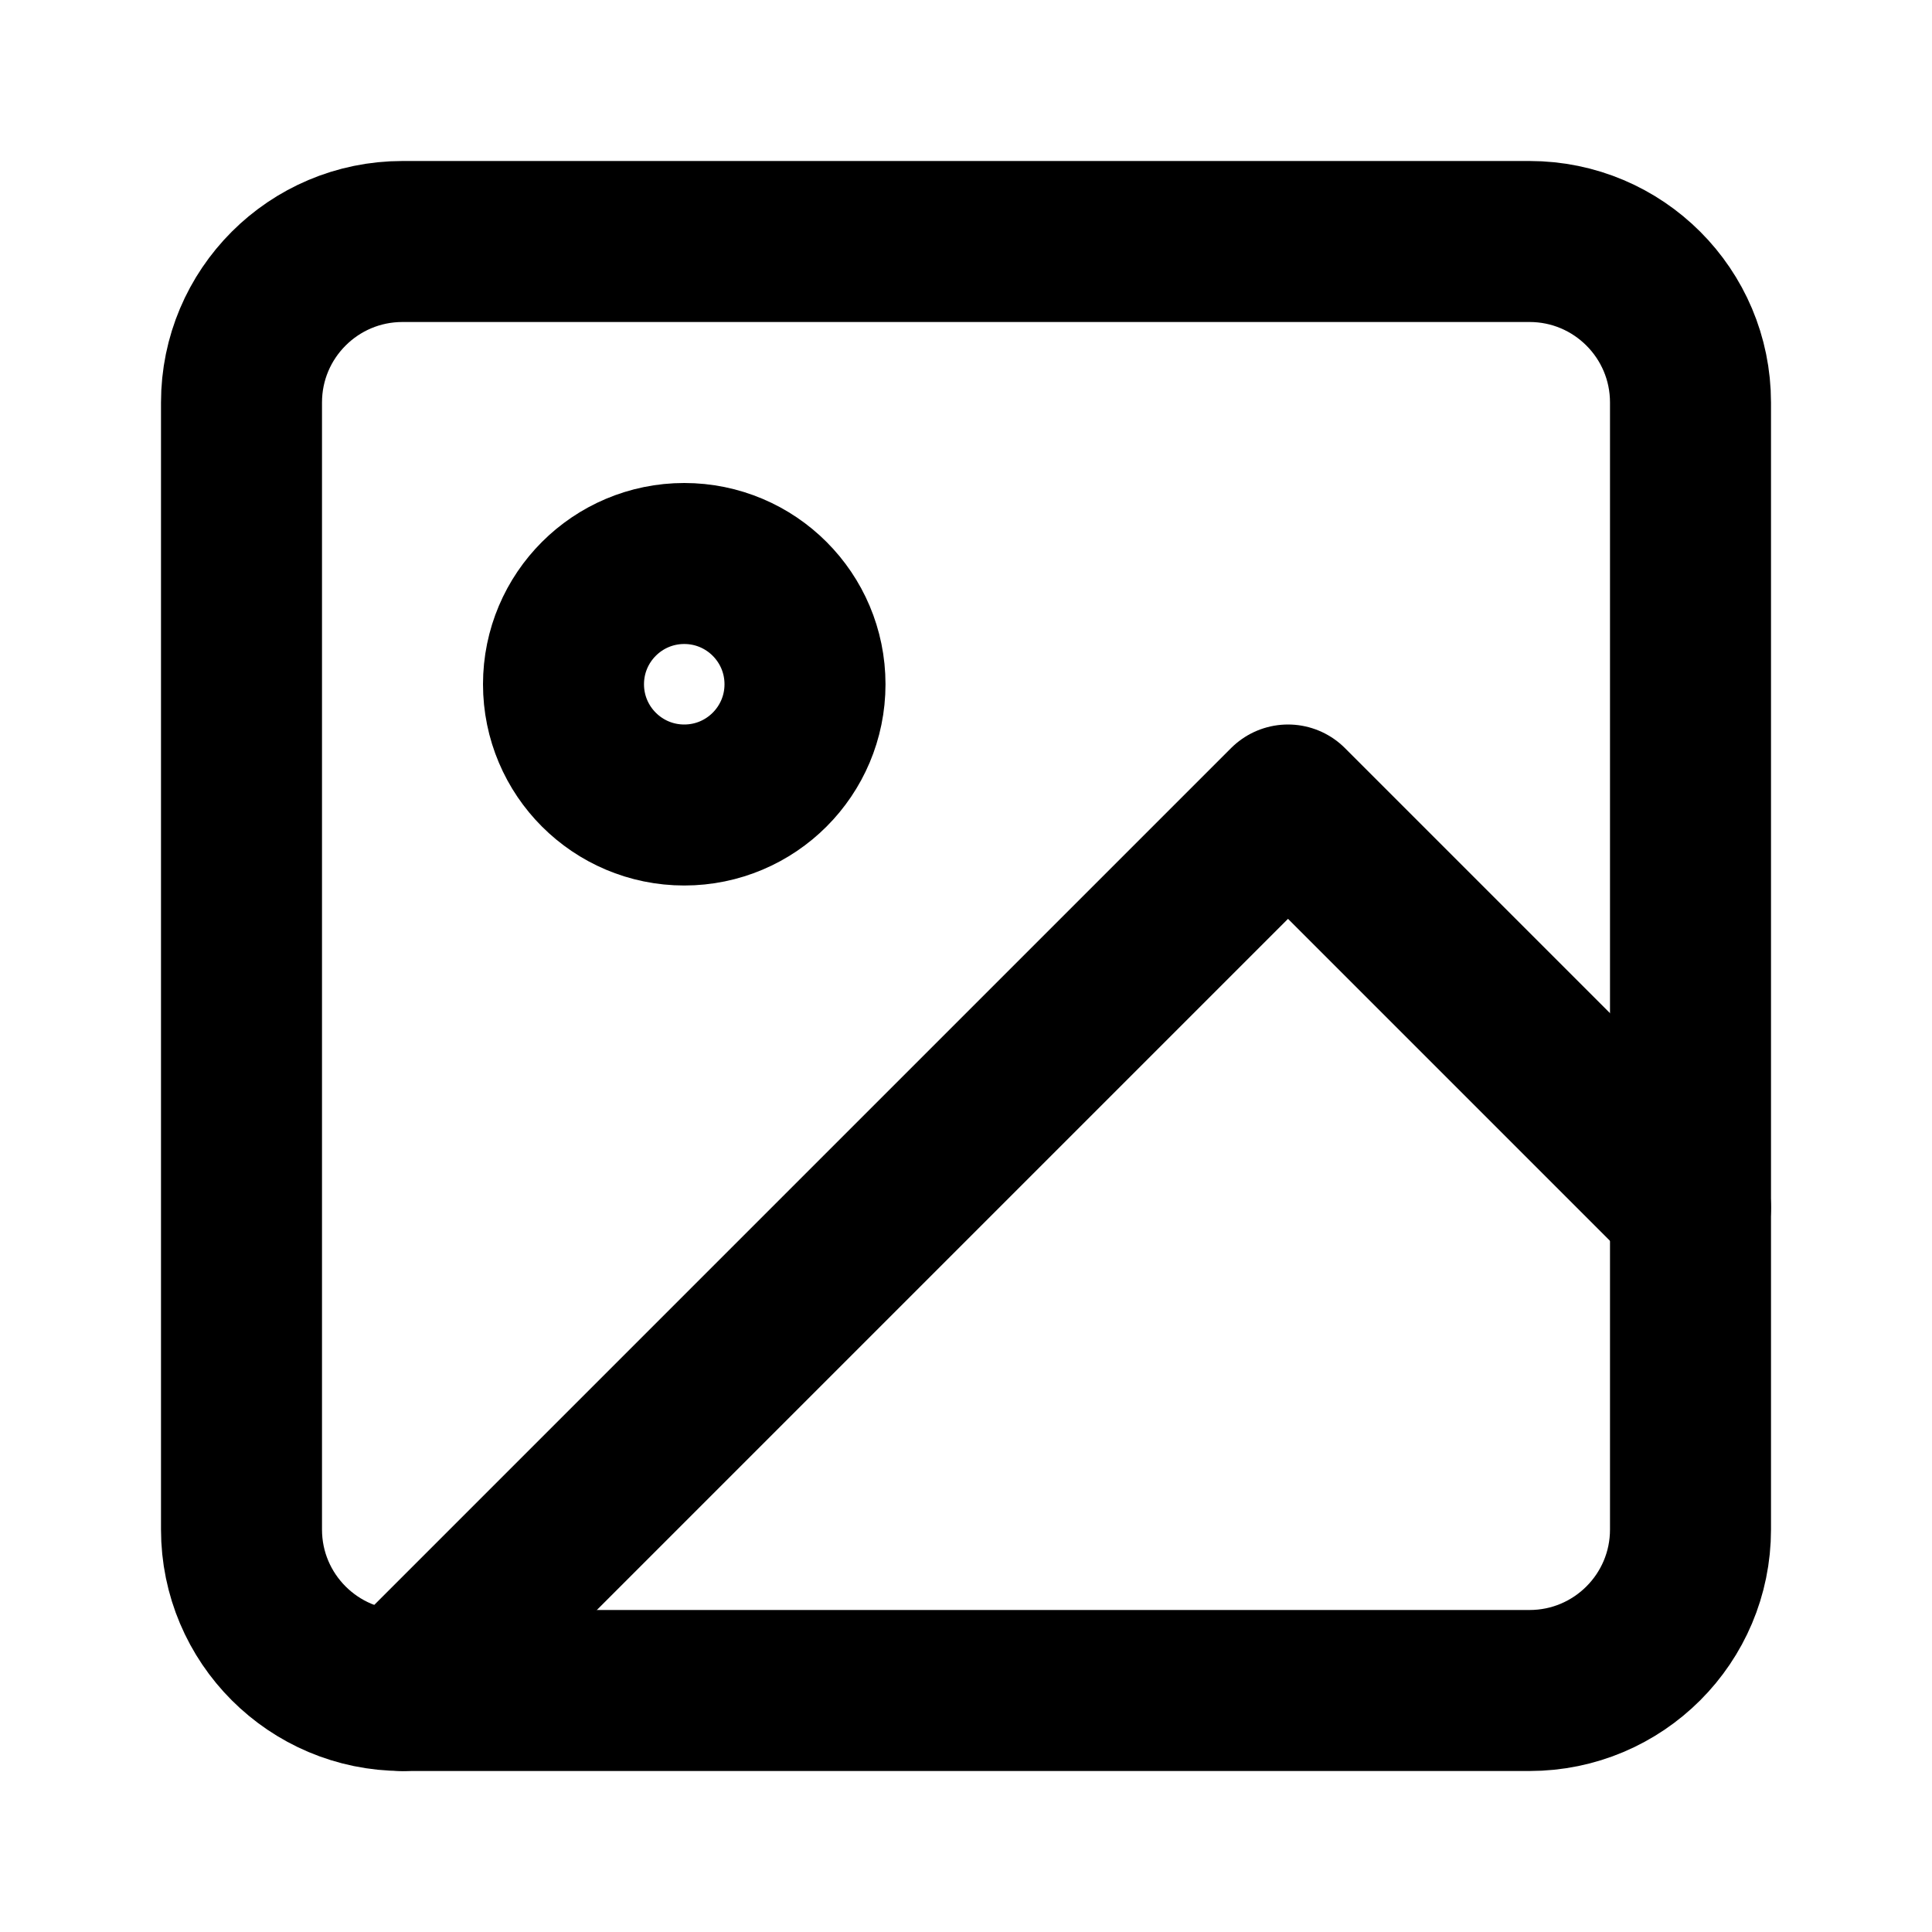
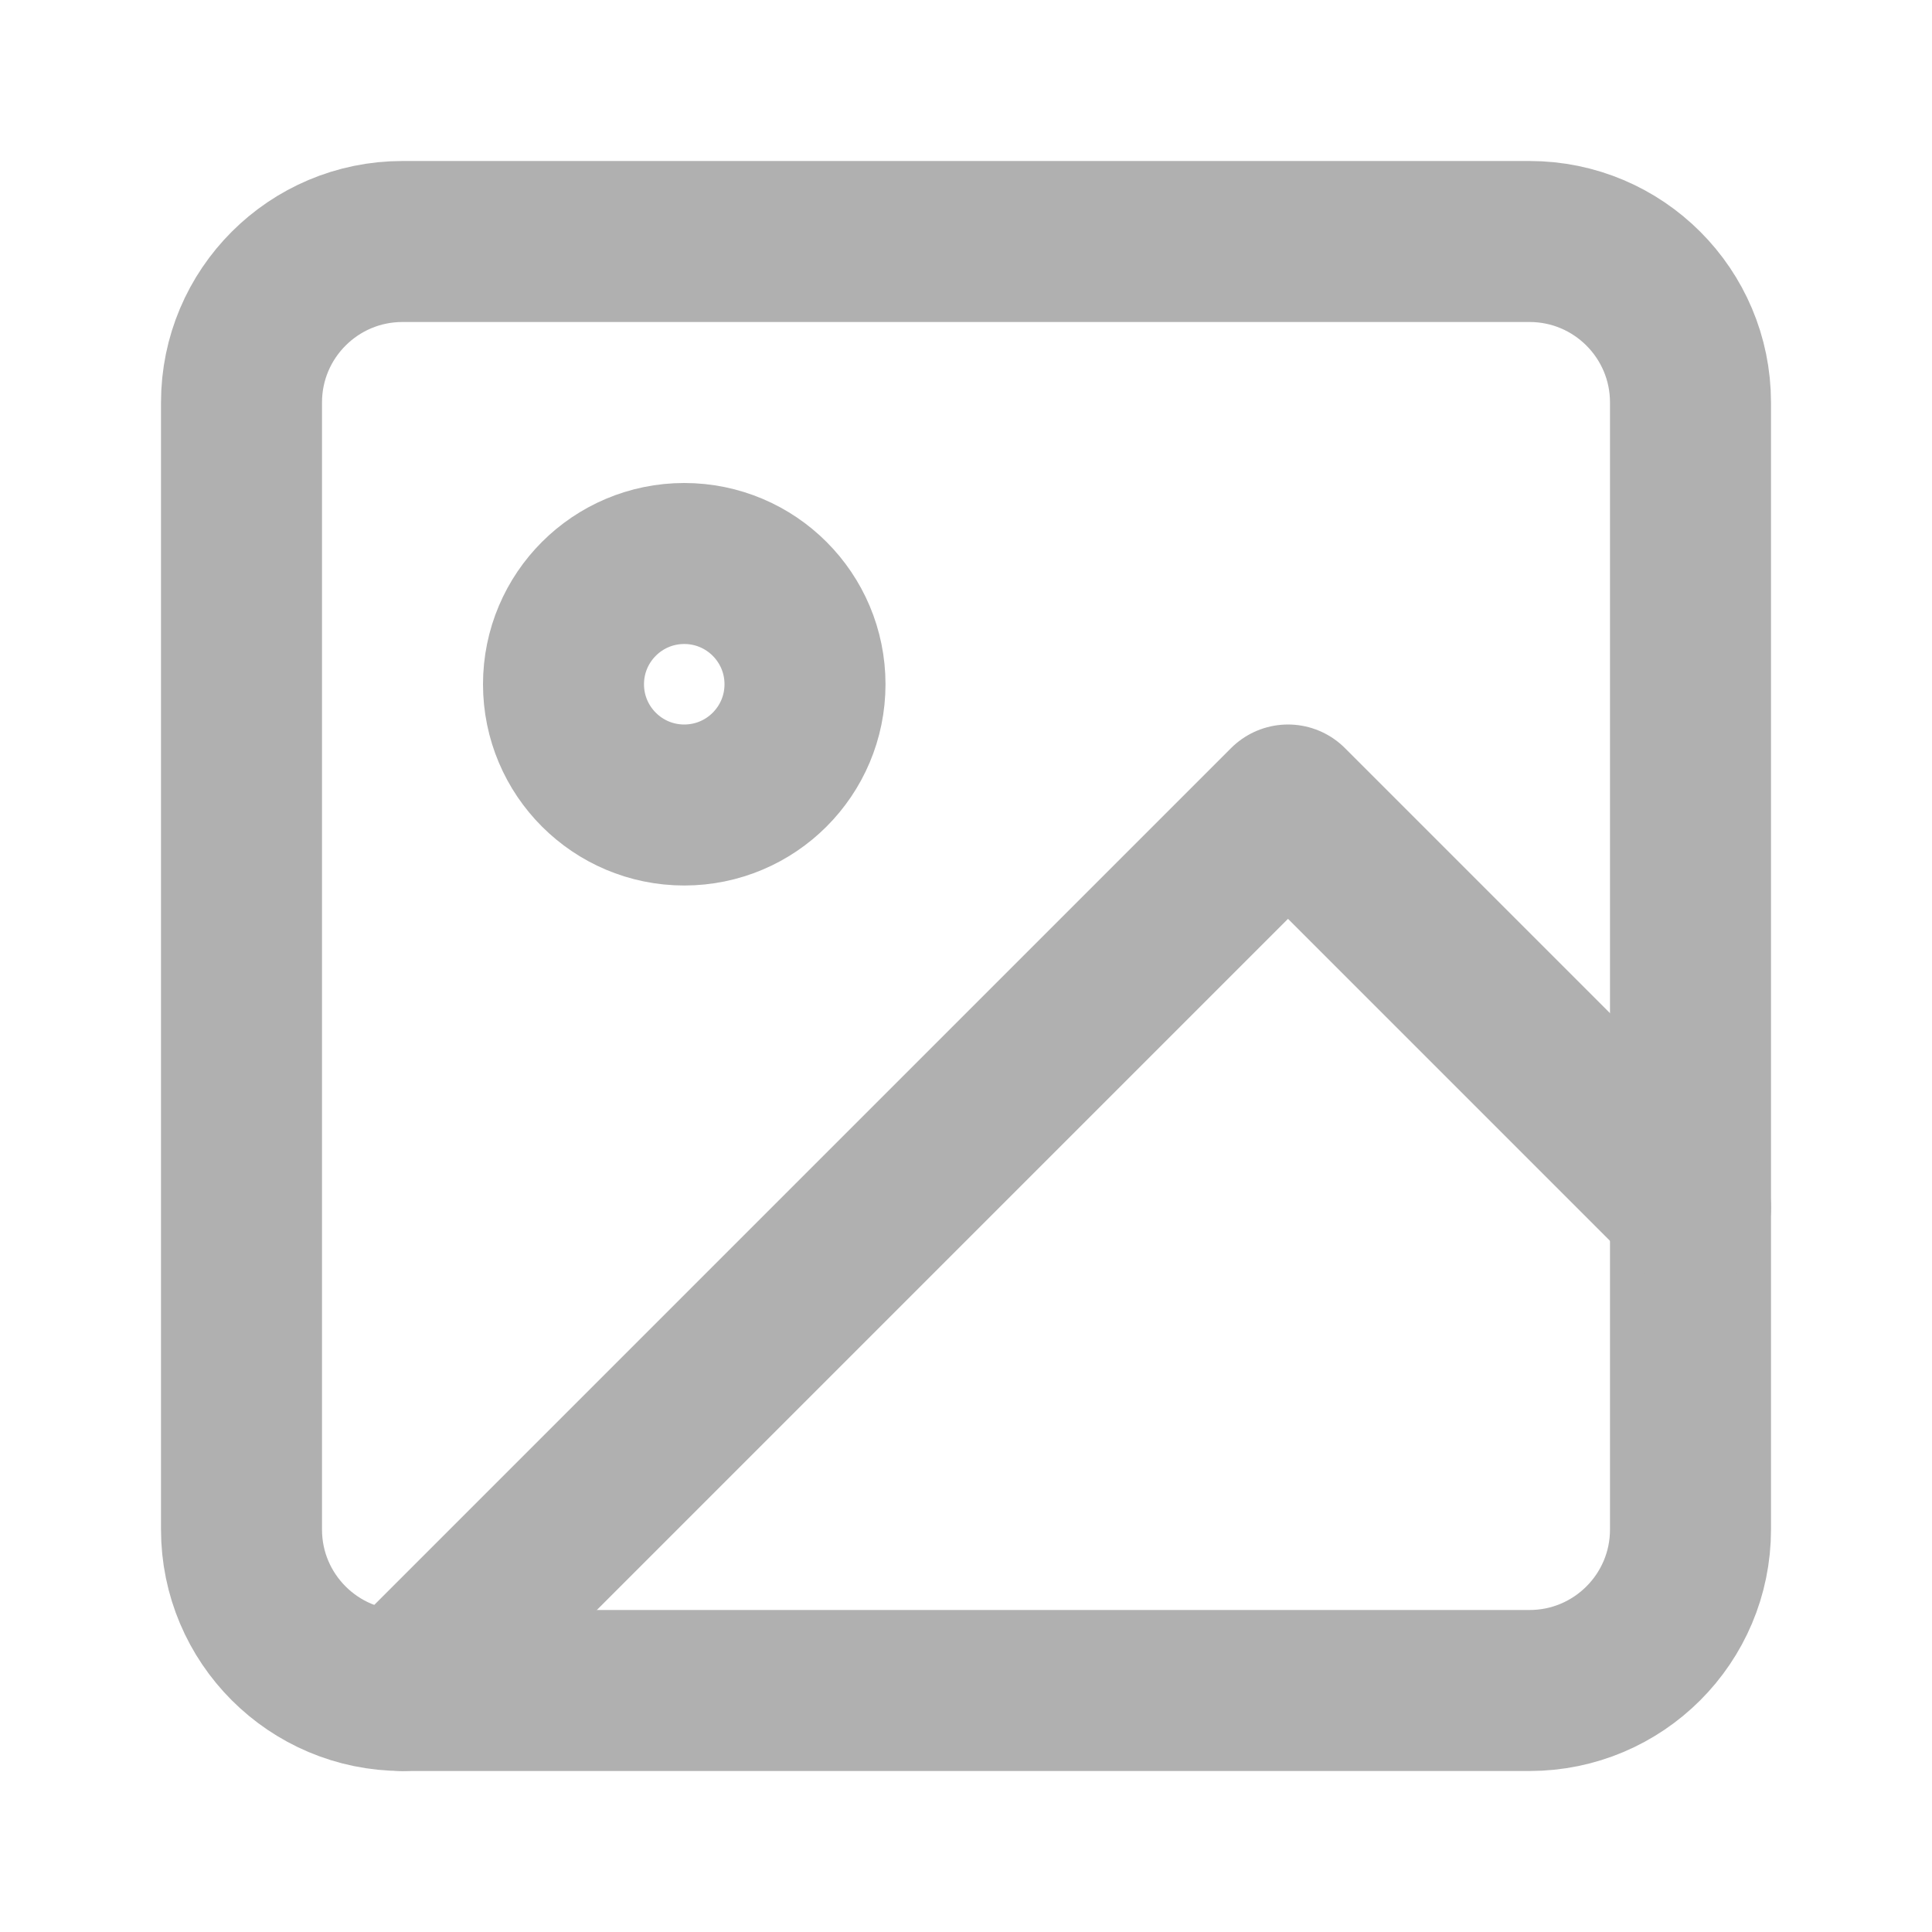
- <svg xmlns="http://www.w3.org/2000/svg" width="24" height="24" viewBox="0 0 24 24" fill="none" stroke="currentColor" stroke-width="2" stroke-linecap="round" stroke-linejoin="round" class="feather feather-image">
+ <svg xmlns="http://www.w3.org/2000/svg" width="24" height="24" viewBox="0 0 24 24" fill="none" stroke="#b0b0b0" stroke-width="2" stroke-linecap="round" stroke-linejoin="round" class="feather feather-image">
  <rect x="3" y="3" width="18" height="18" rx="2" ry="2" />
  <circle cx="8.5" cy="8.5" r="1.5" />
  <polyline points="21 15 16 10 5 21" />
</svg>
